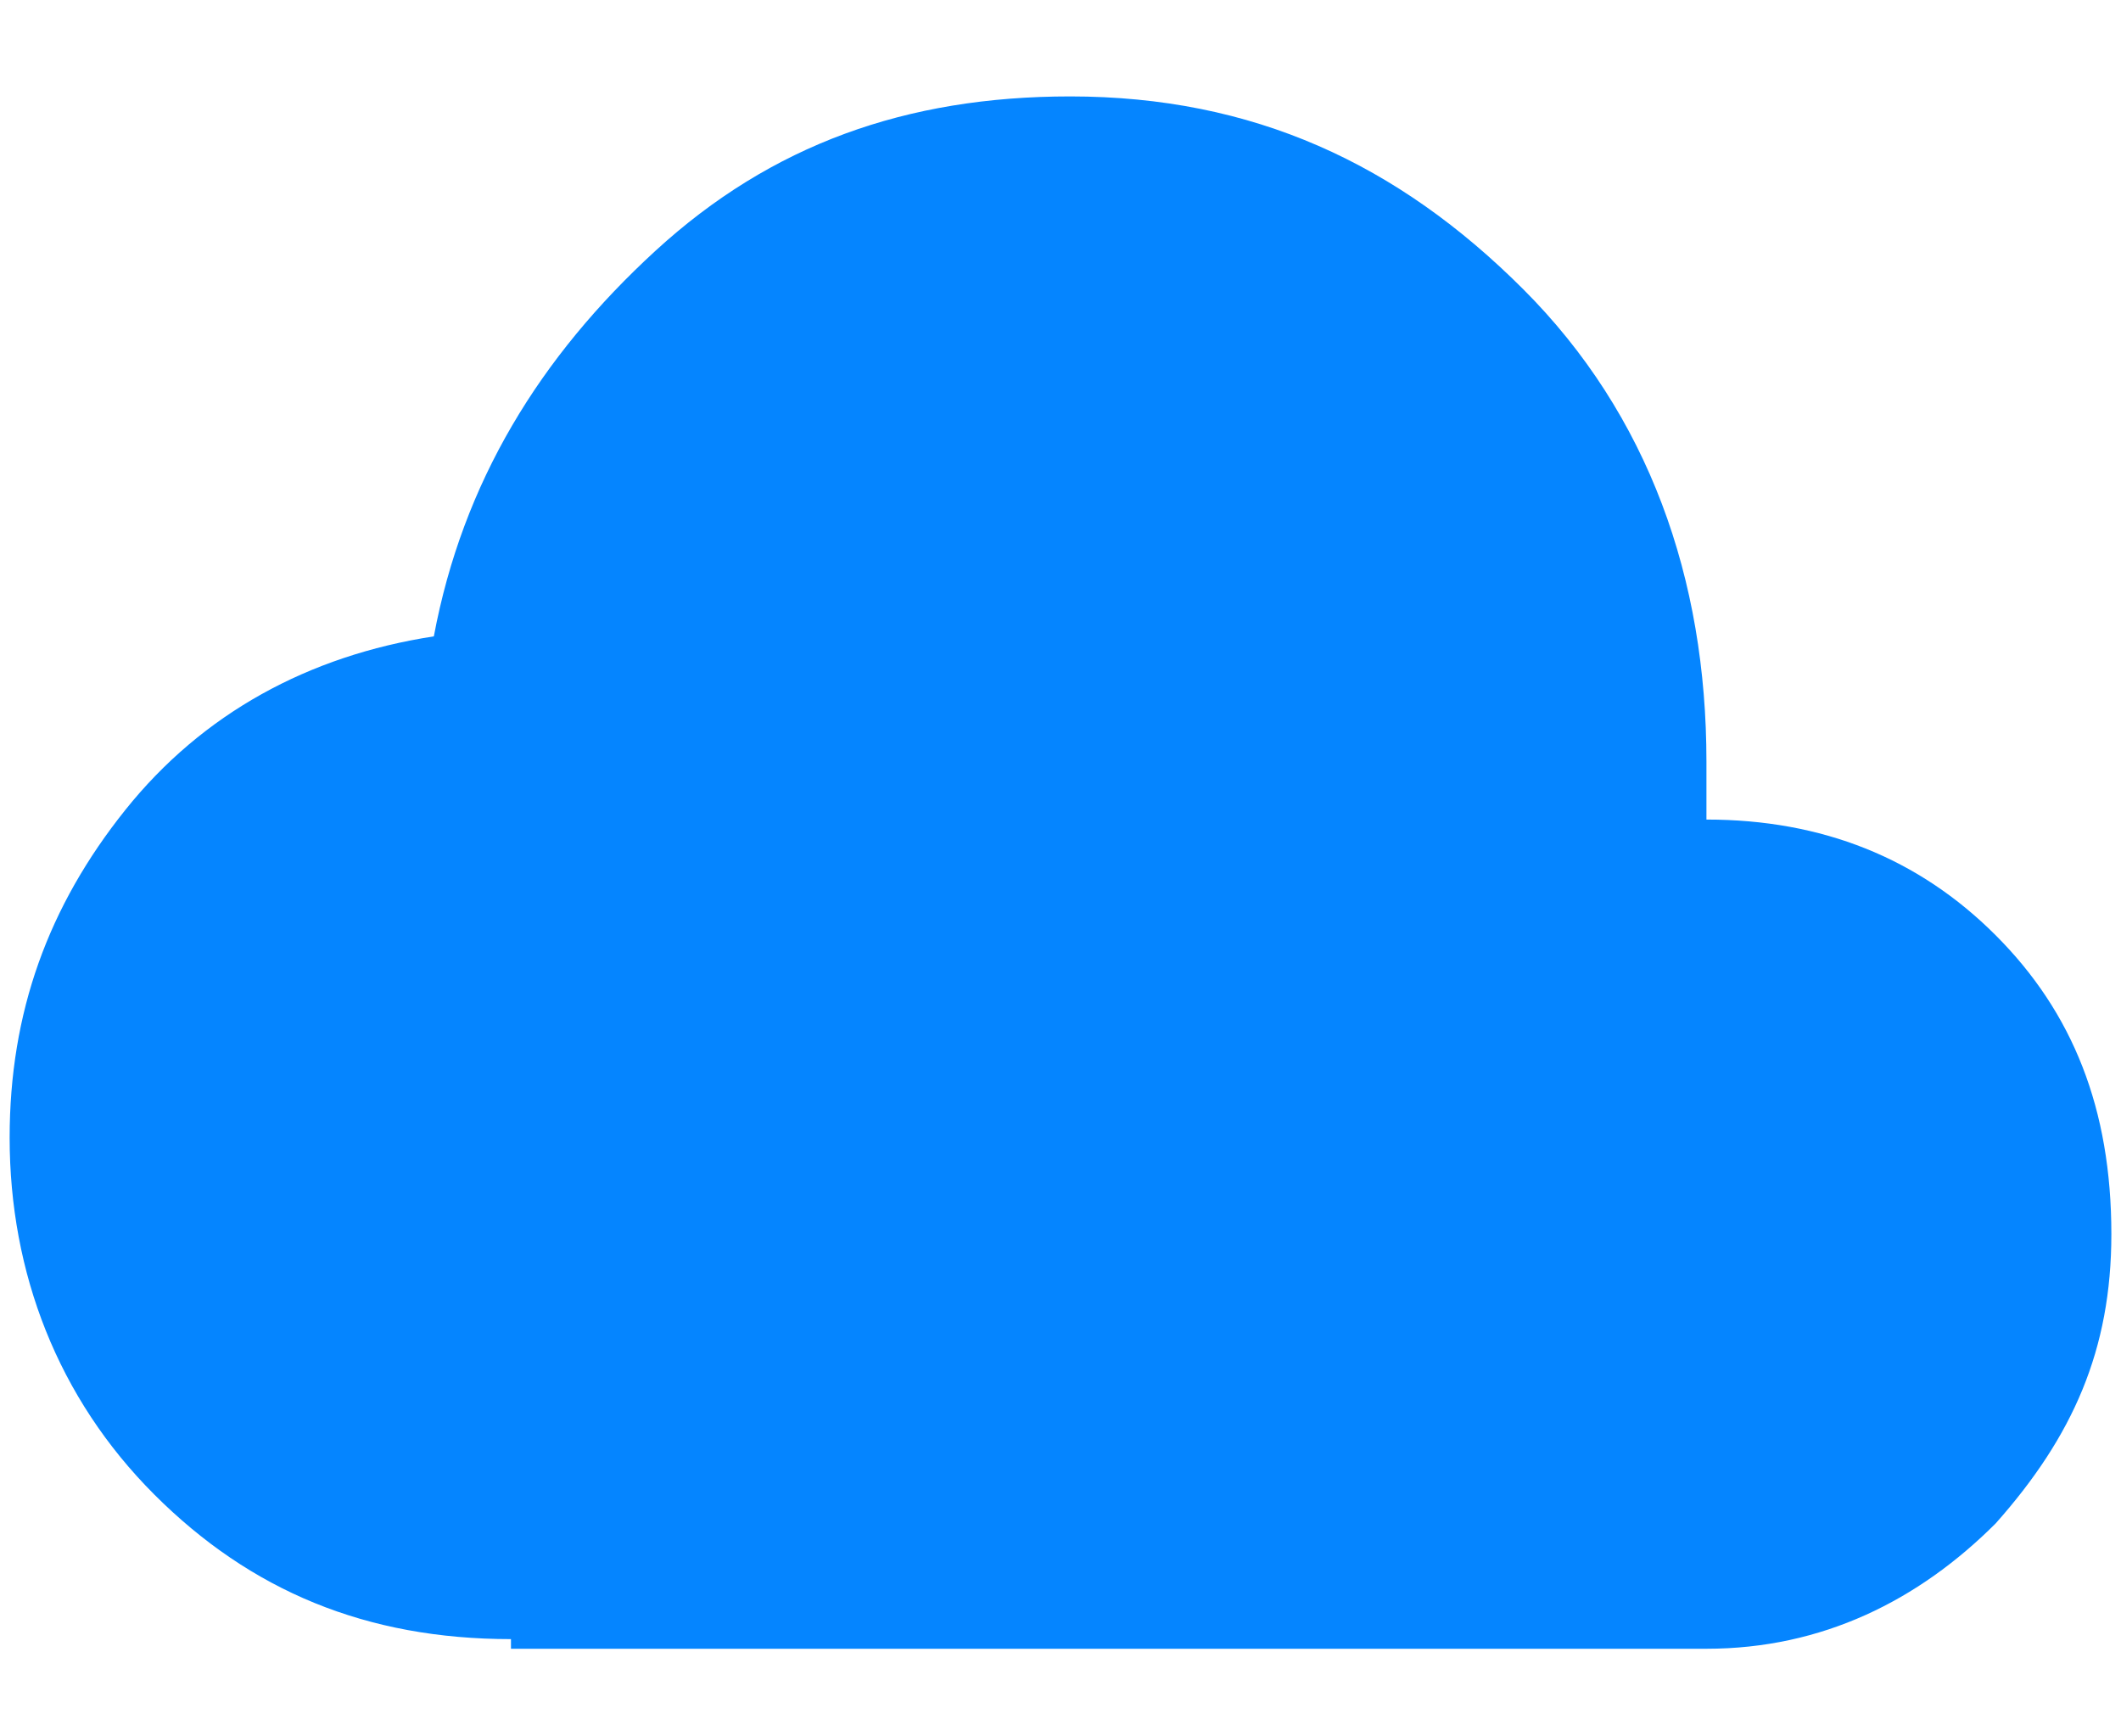
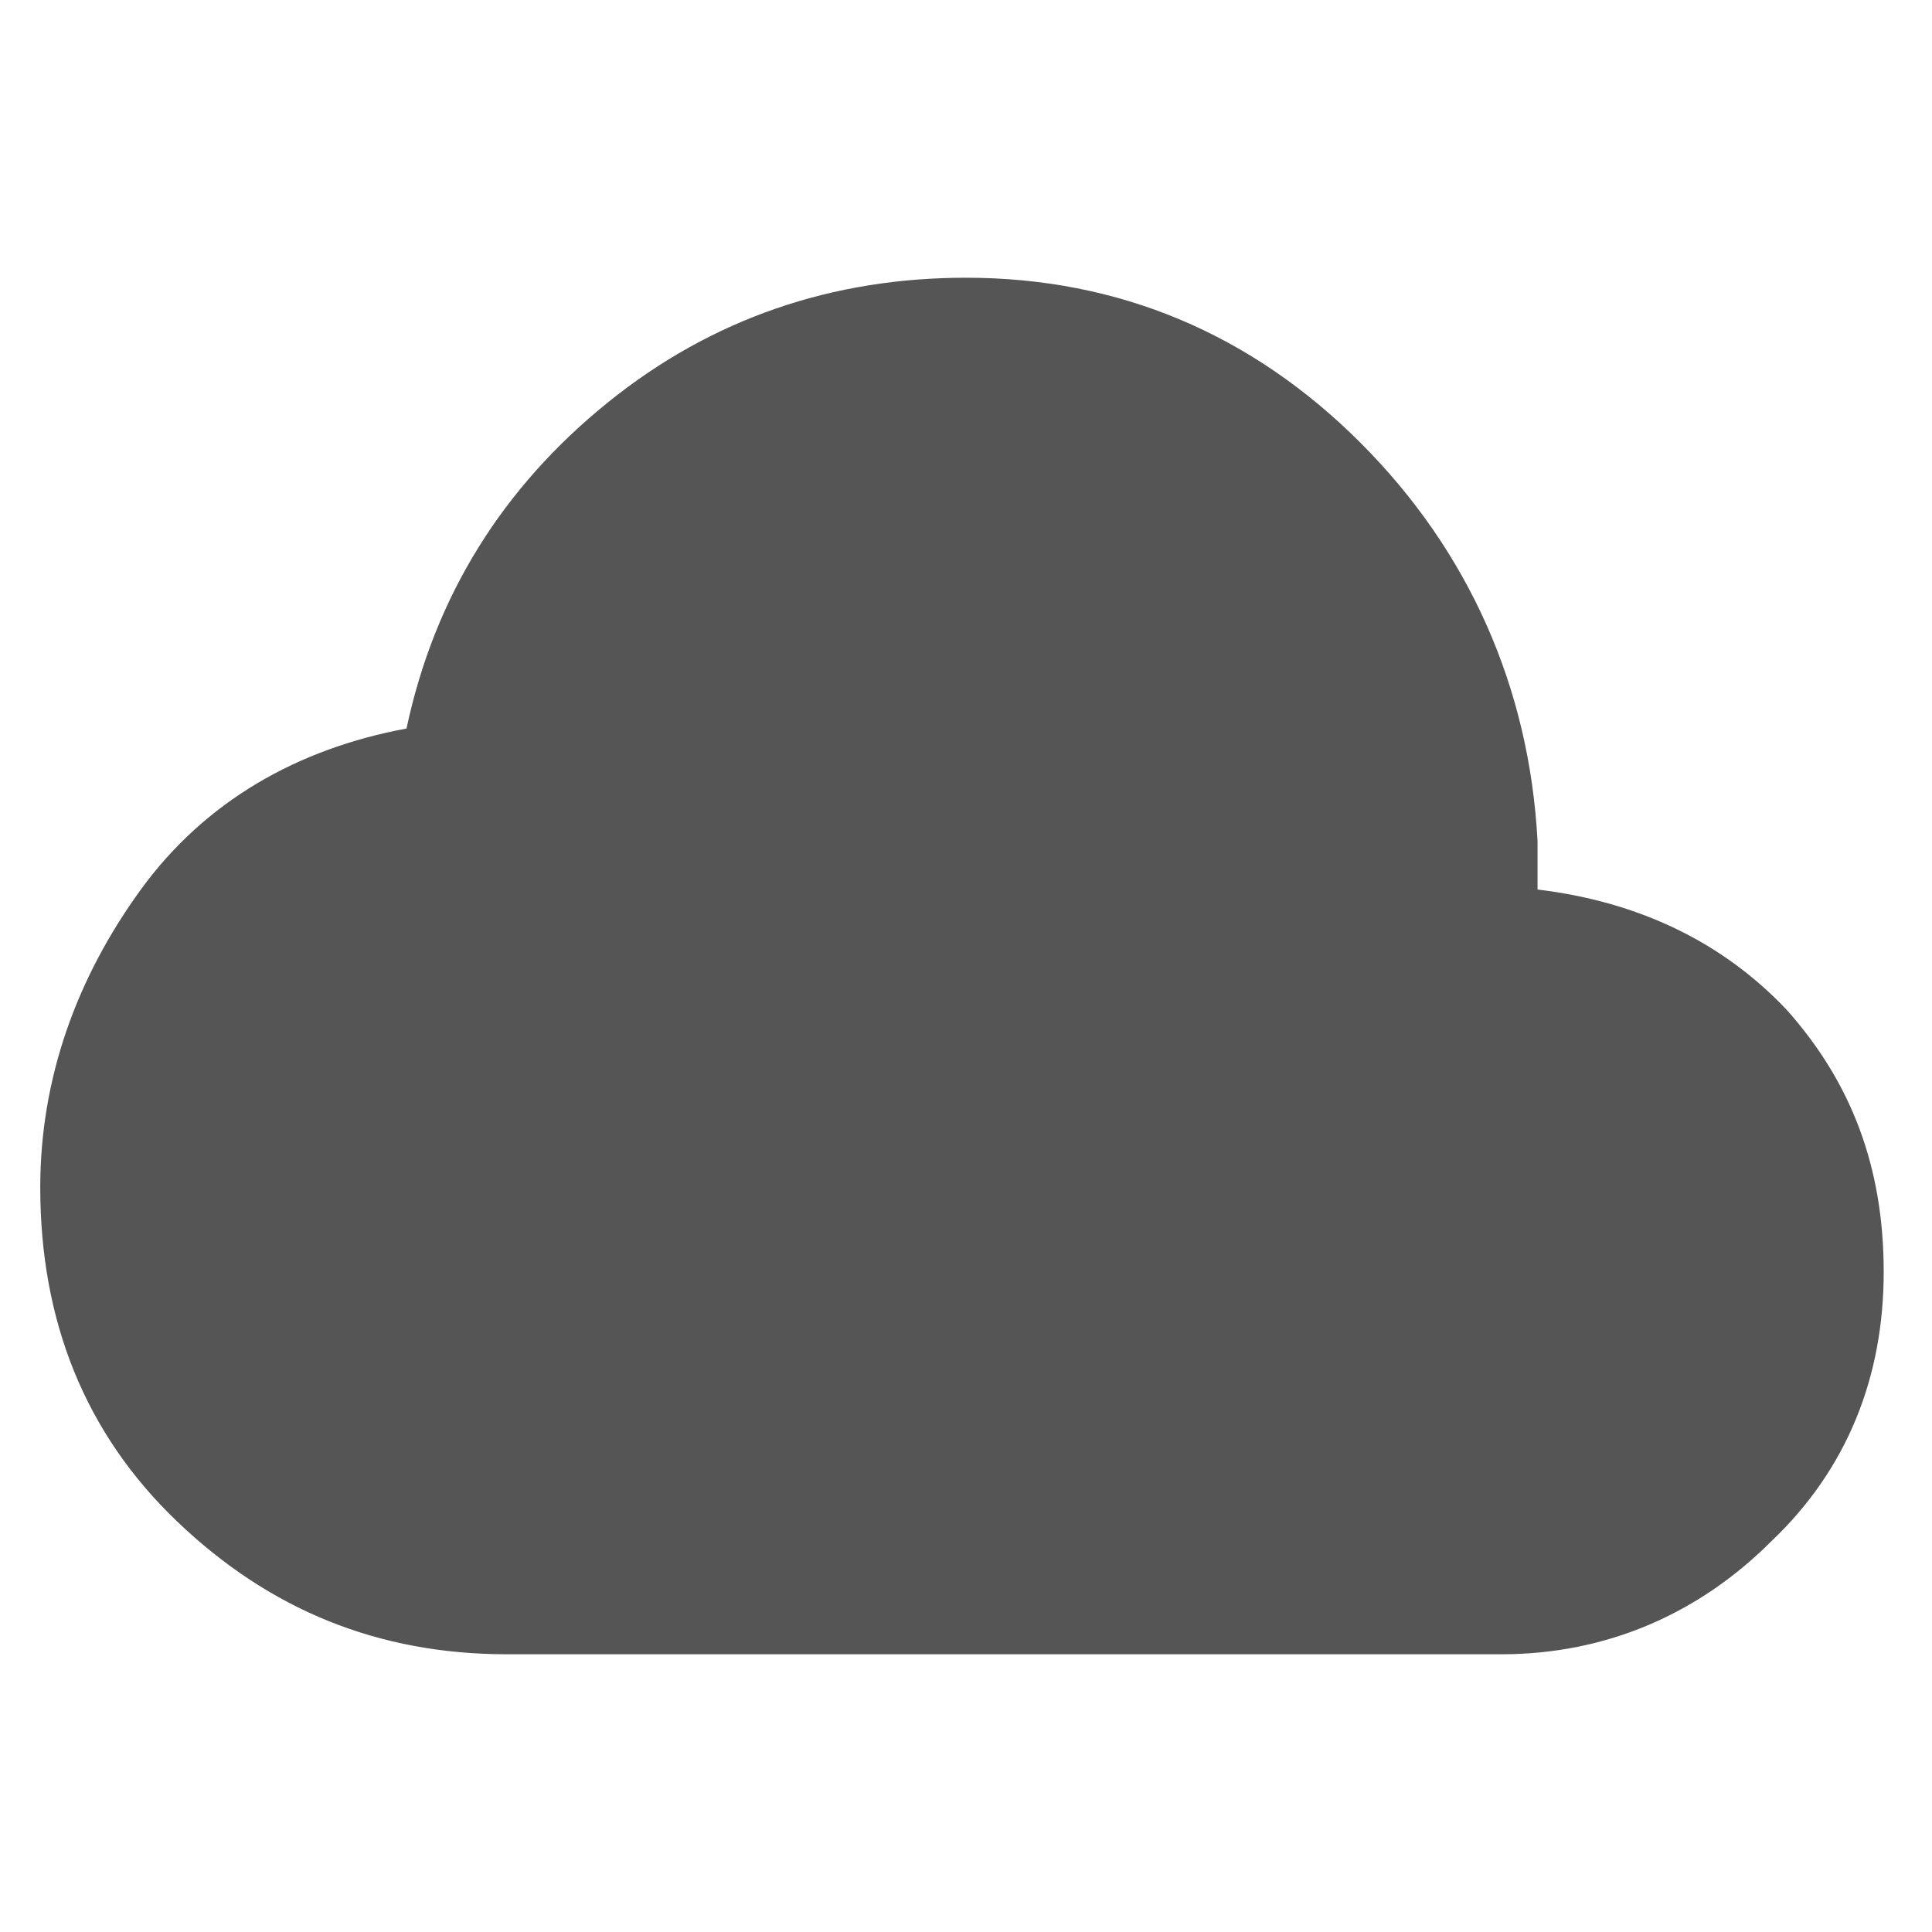
- <svg xmlns="http://www.w3.org/2000/svg" version="1.1" id="Layer_1" x="0px" y="0px" viewBox="0 0 22 18" style="enable-background:new 0 0 22 18;" xml:space="preserve">
+ <svg xmlns="http://www.w3.org/2000/svg" version="1.1" id="Layer_1" x="0px" y="0px" viewBox="0 0 48 48" style="enable-background:new 0 0 48 48;" xml:space="preserve">
  <style type="text/css">
- 	.st0{fill:#0585FF;}
+ 	.st0{fill:#555555;}
</style>
-   <path class="st0" d="M5.3,17c-1.5,0-2.7-0.5-3.7-1.5c-1-1-1.5-2.3-1.5-3.7c0-1.3,0.4-2.4,1.2-3.4s1.9-1.6,3.2-1.8  c0.3-1.6,1.1-2.9,2.3-4S9.4,1,11.1,1c1.9,0,3.4,0.7,4.7,2s1.9,3,1.9,4.9v0.6c1.2,0,2.2,0.4,3,1.2s1.2,1.8,1.2,3.1  c0,1.2-0.4,2.1-1.2,3c-0.8,0.8-1.8,1.3-3,1.3H5.3z" />
+   <path class="st0" d="M12.6,41.1c-3.2,0-5.9-1.1-8.2-3.3S1,32.8,1,29.5c0-2.7,0.9-5.2,2.5-7.4s3.9-3.5,6.6-4c0.7-3.3,2.4-6,5-8.1  s5.6-3.1,8.9-3.1c3.8,0,7.1,1.4,9.8,4.1s4.2,6.1,4.4,9.9v1.2c2.5,0.3,4.6,1.3,6.2,3c1.6,1.8,2.4,3.9,2.4,6.5c0,2.6-0.9,4.9-2.8,6.7  c-1.8,1.8-4.1,2.8-6.7,2.8L12.6,41.1z" />
</svg>
